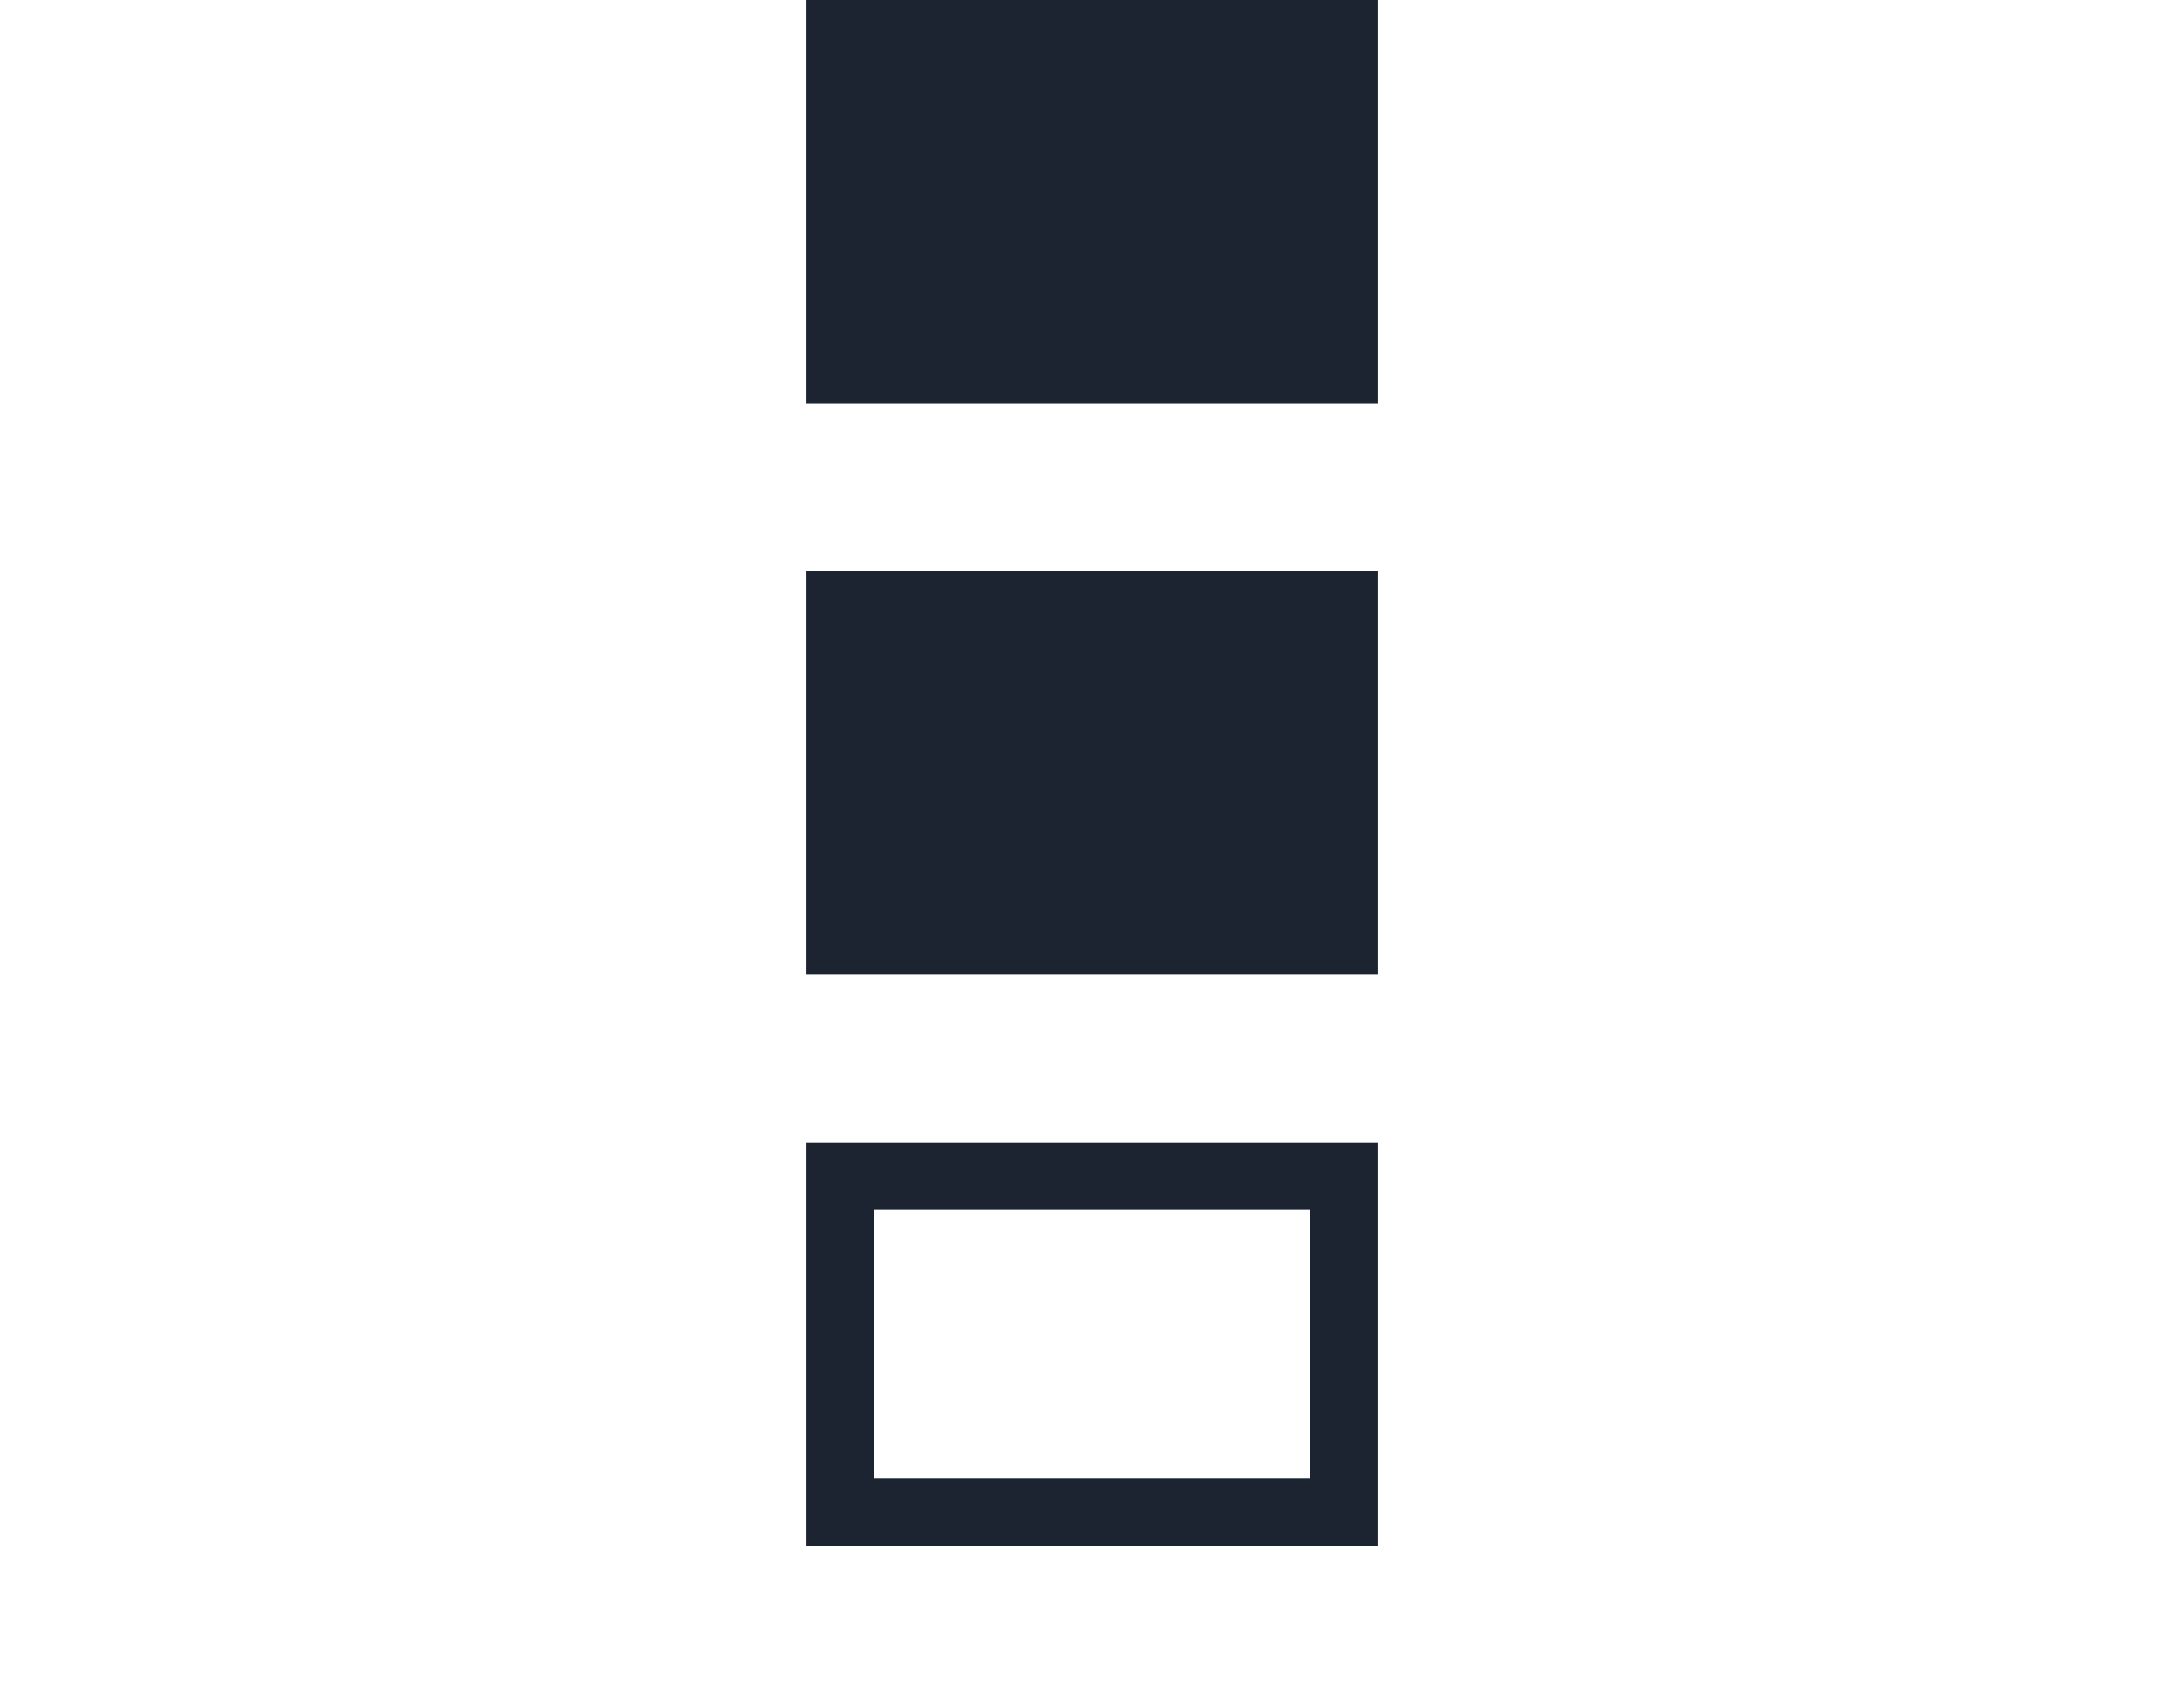
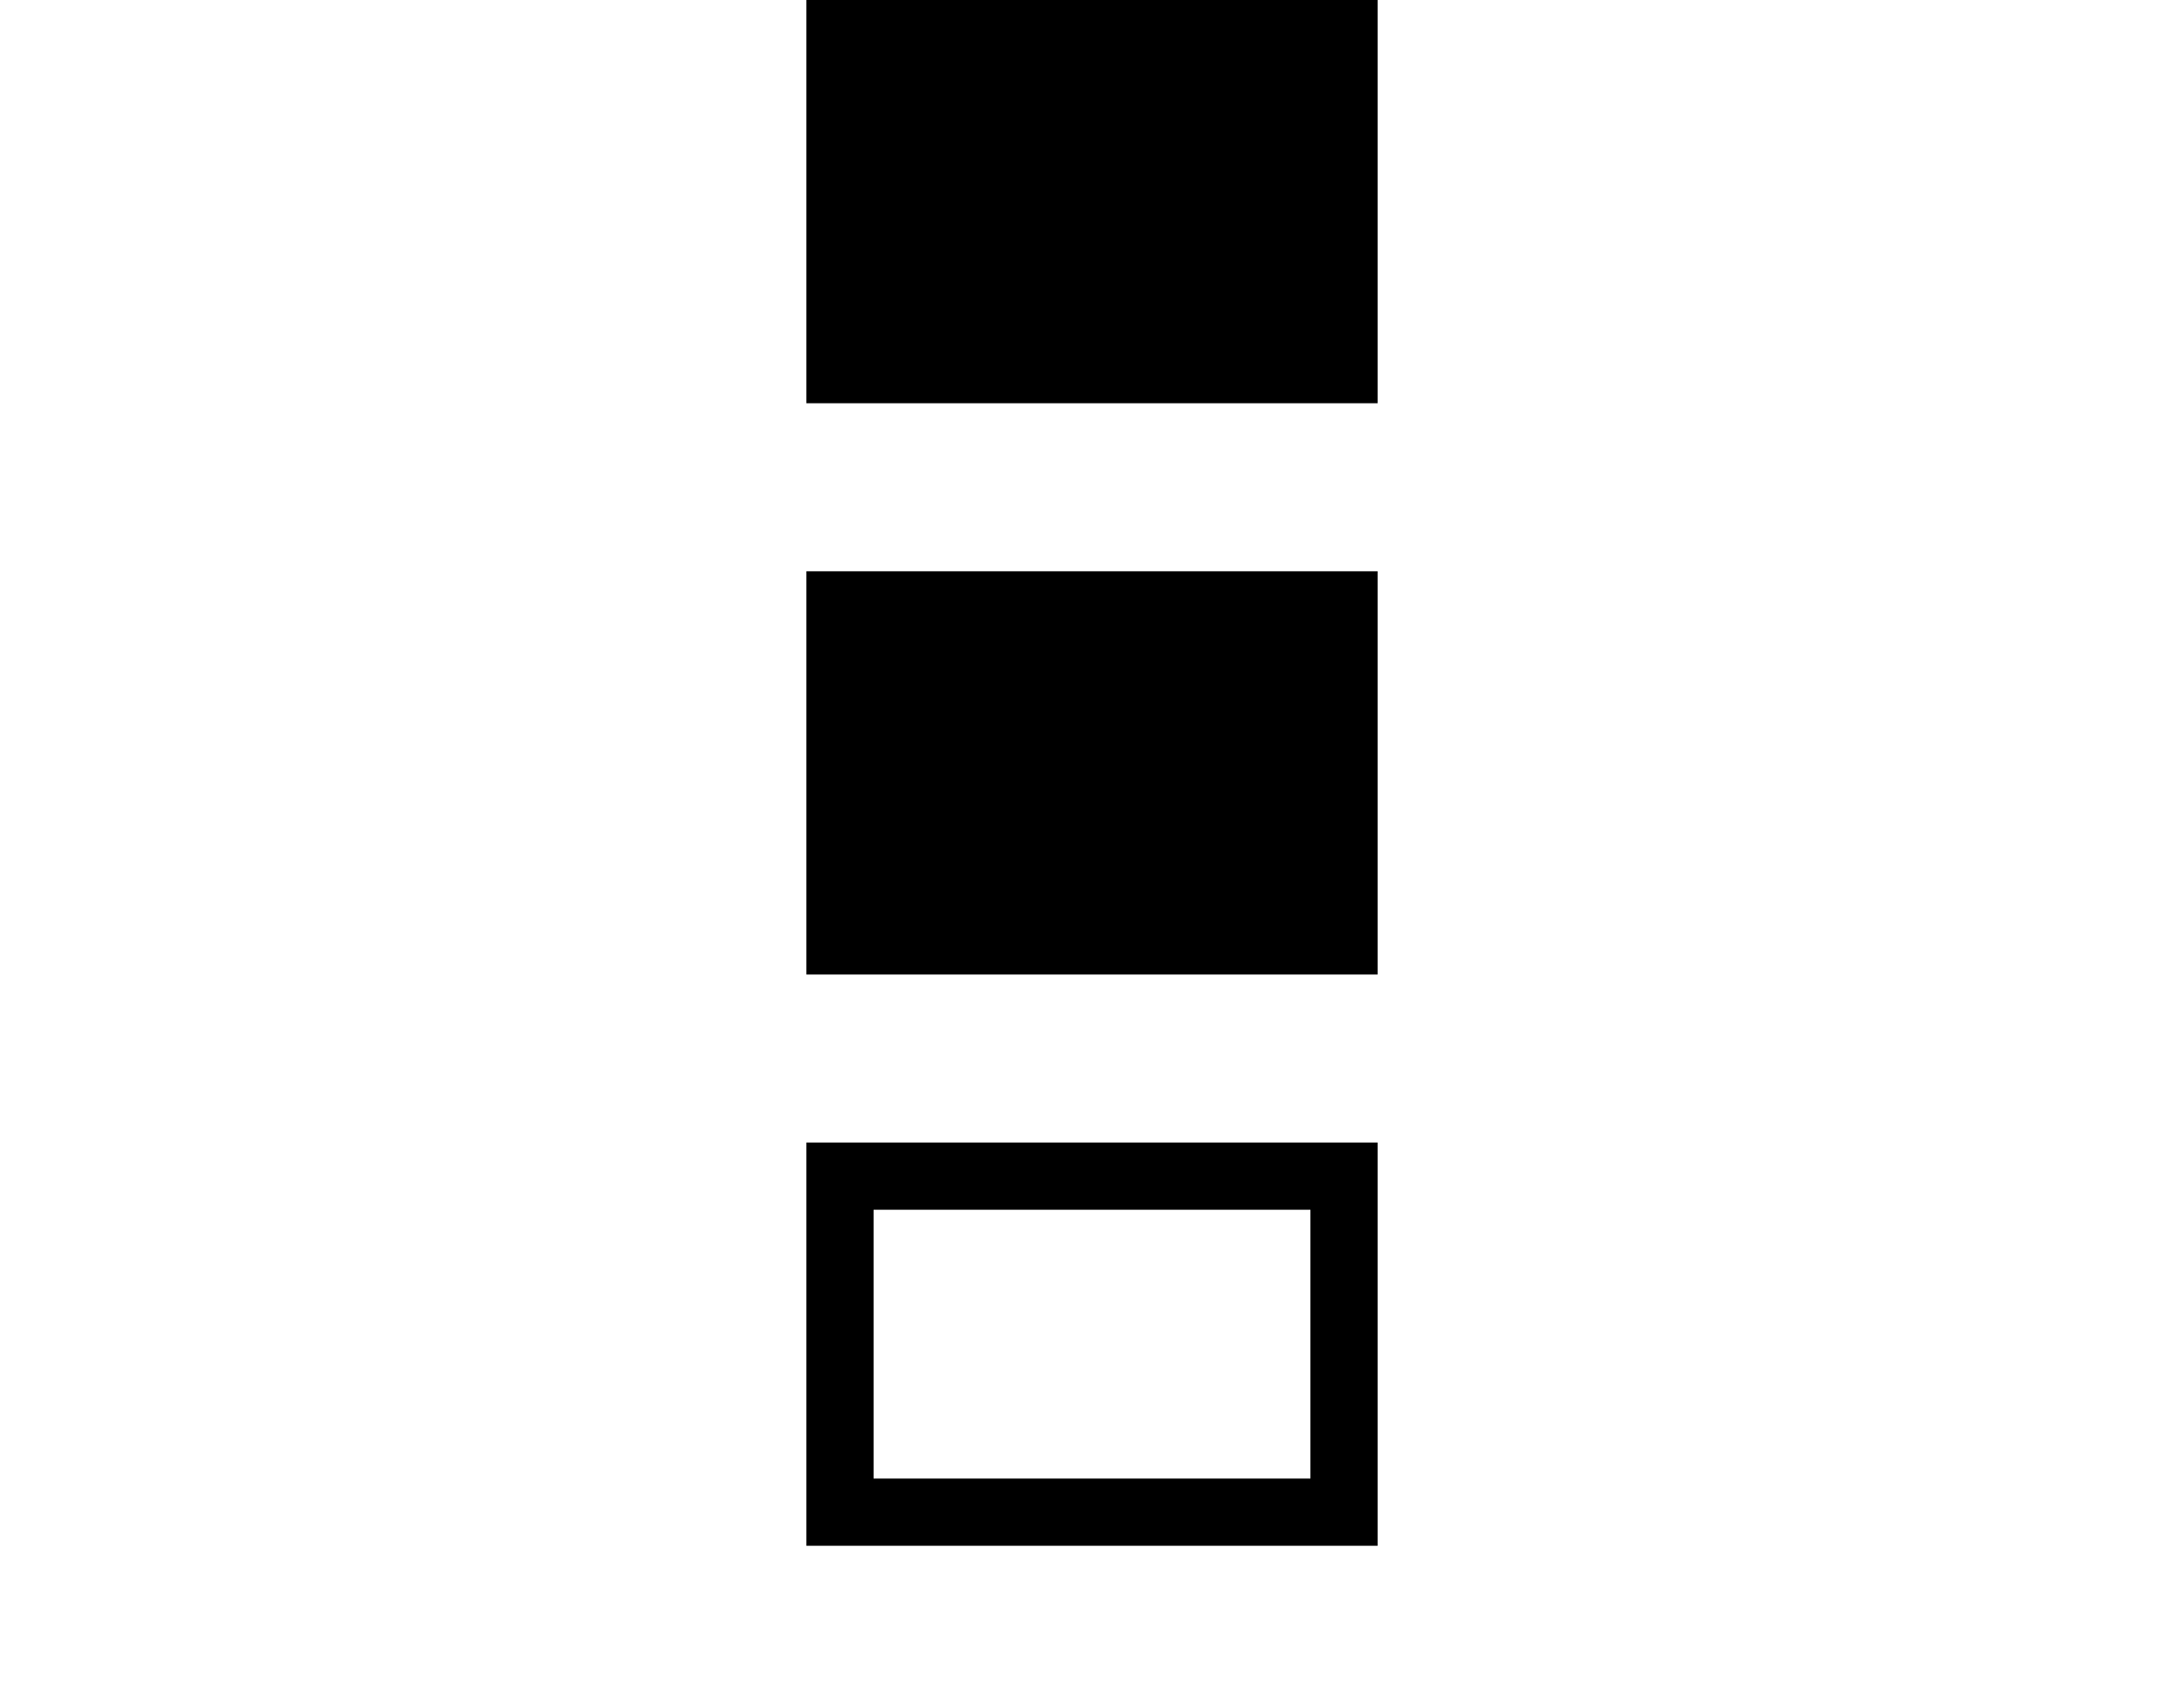
<svg xmlns="http://www.w3.org/2000/svg" viewBox="0 0 65 50">
-   <rect x="24" width="17" height="12" fill="#1c2431" />
-   <rect x="24" y="17" width="17" height="12" fill="#1c2431" />
-   <path d="M24,46H41V34H24V46Zm2-10H39v8H26V36Z" fill="#1c2431" />
+   <rect x="24" width="17" height="12" />
+   <rect x="24" y="17" width="17" height="12" />
+   <path d="M24,46H41V34H24V46Zm2-10H39v8H26V36Z" />
</svg>
